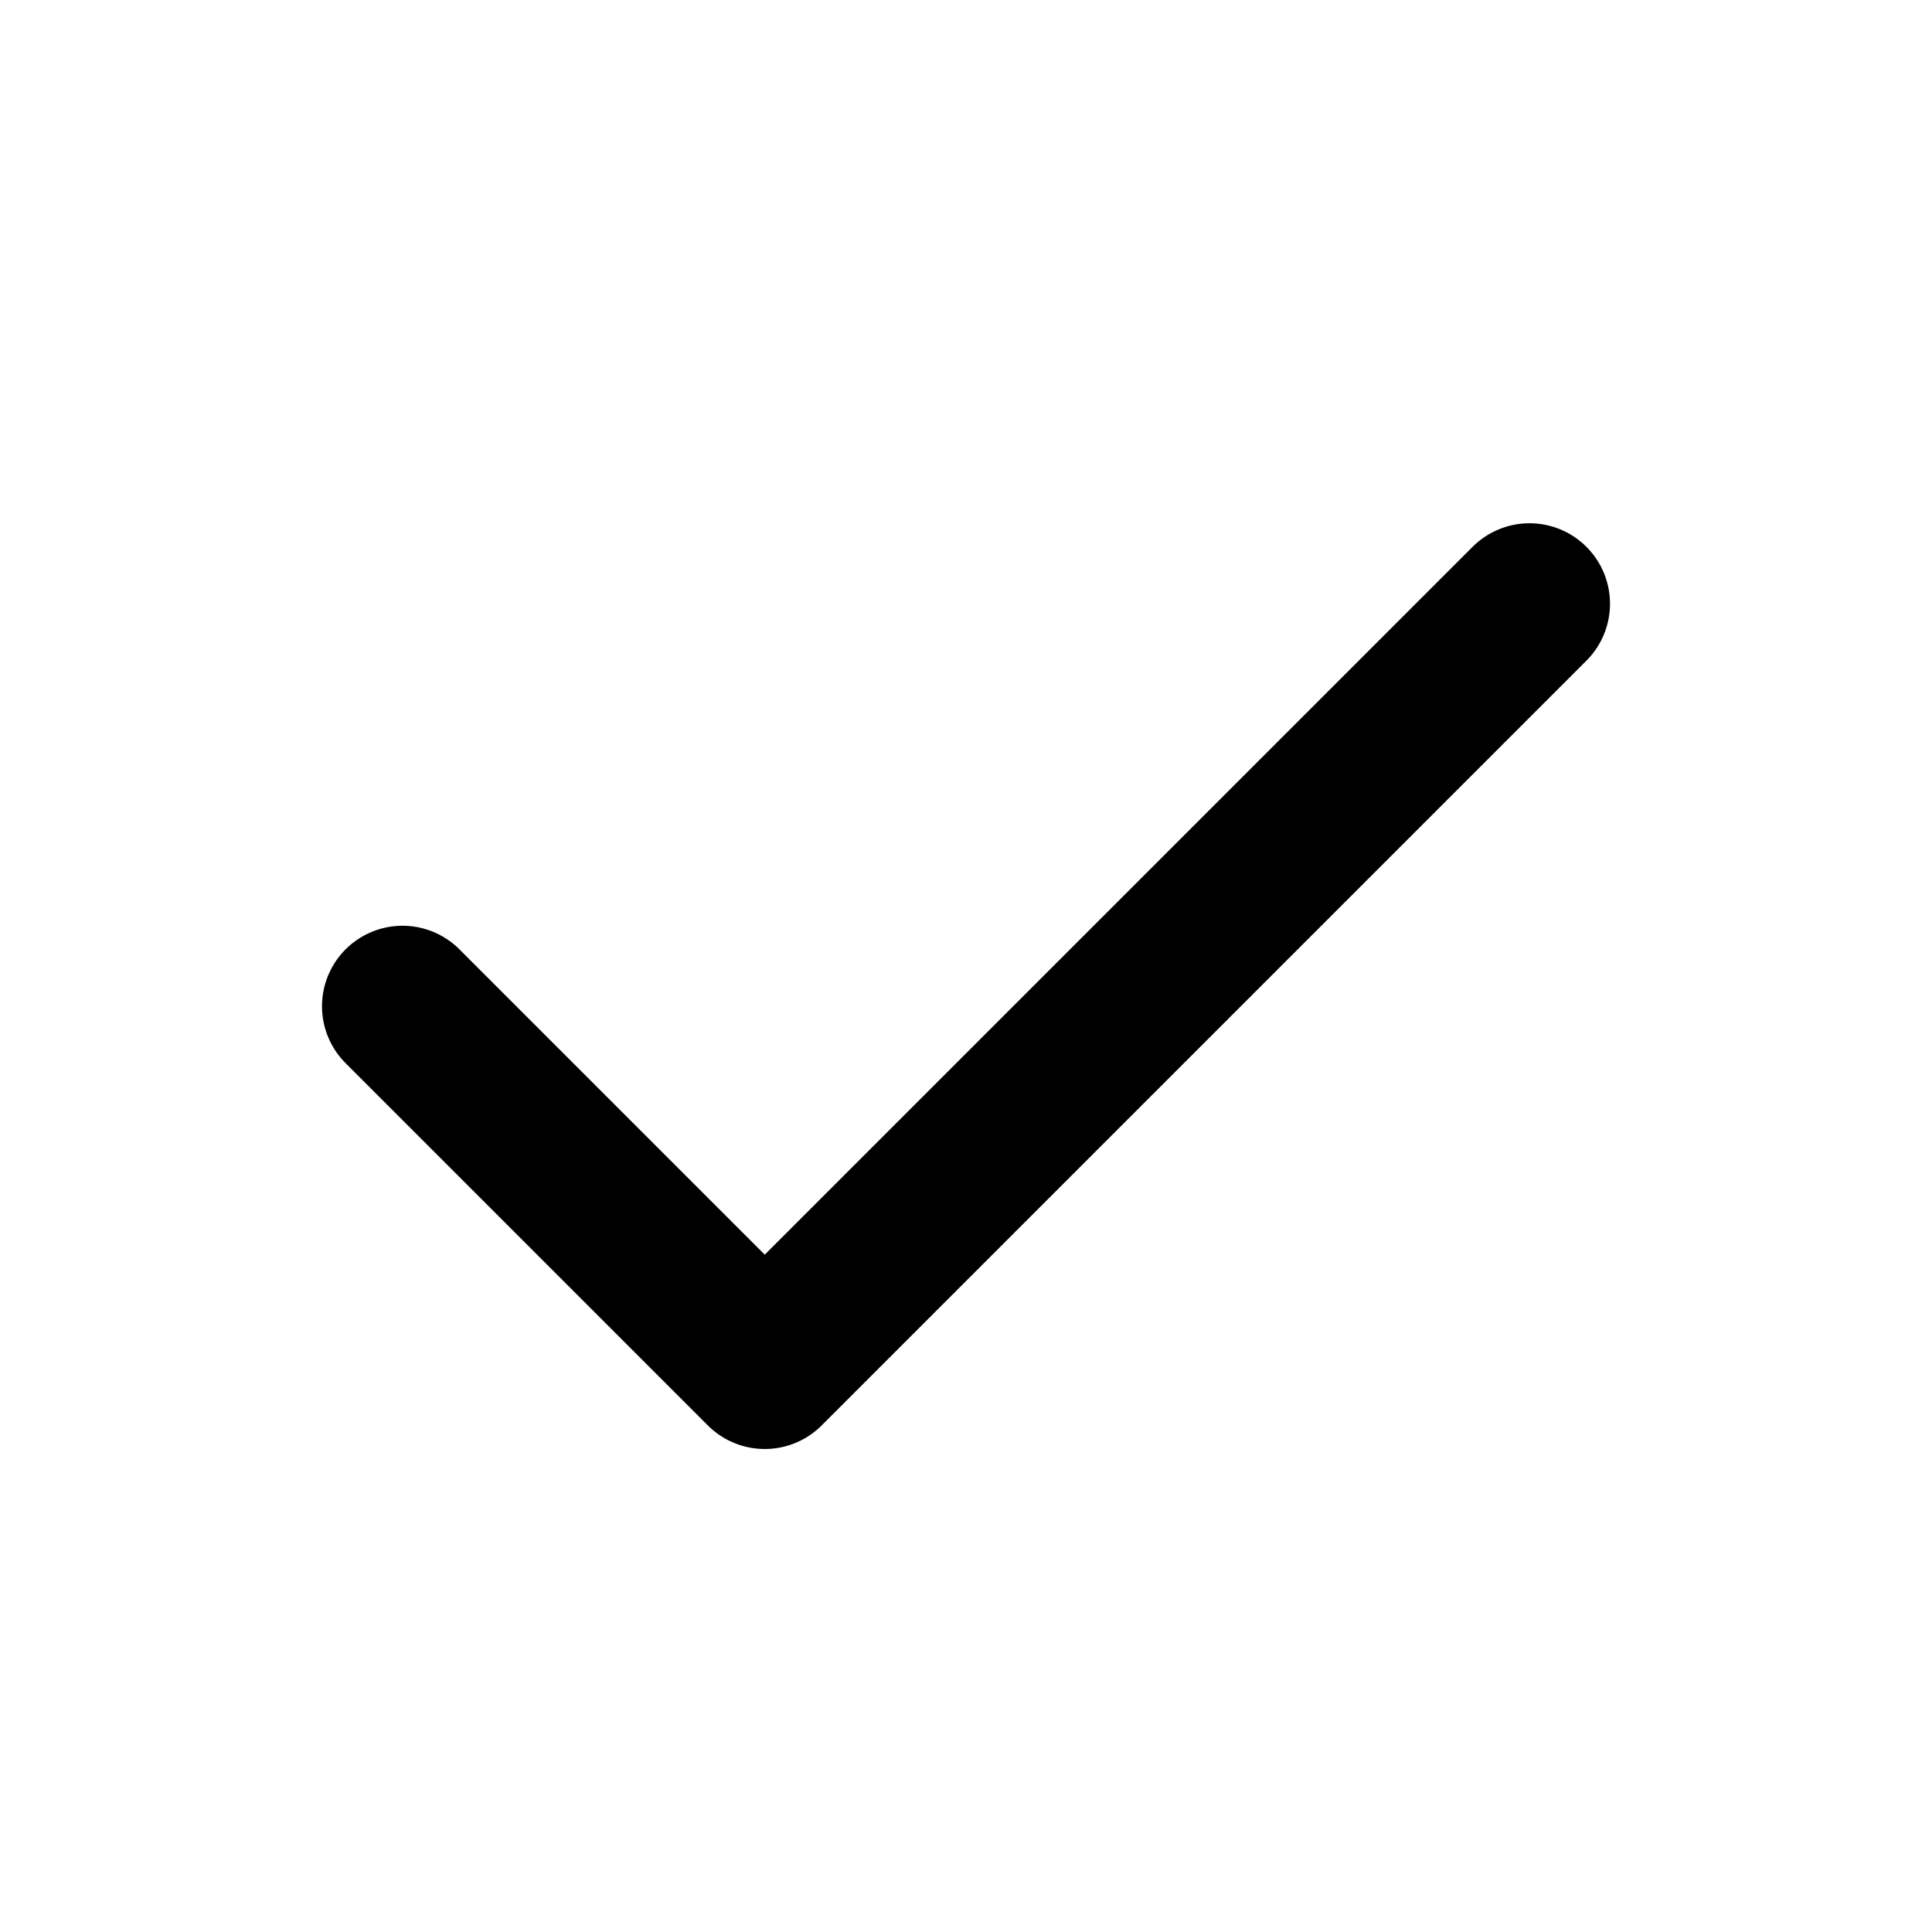
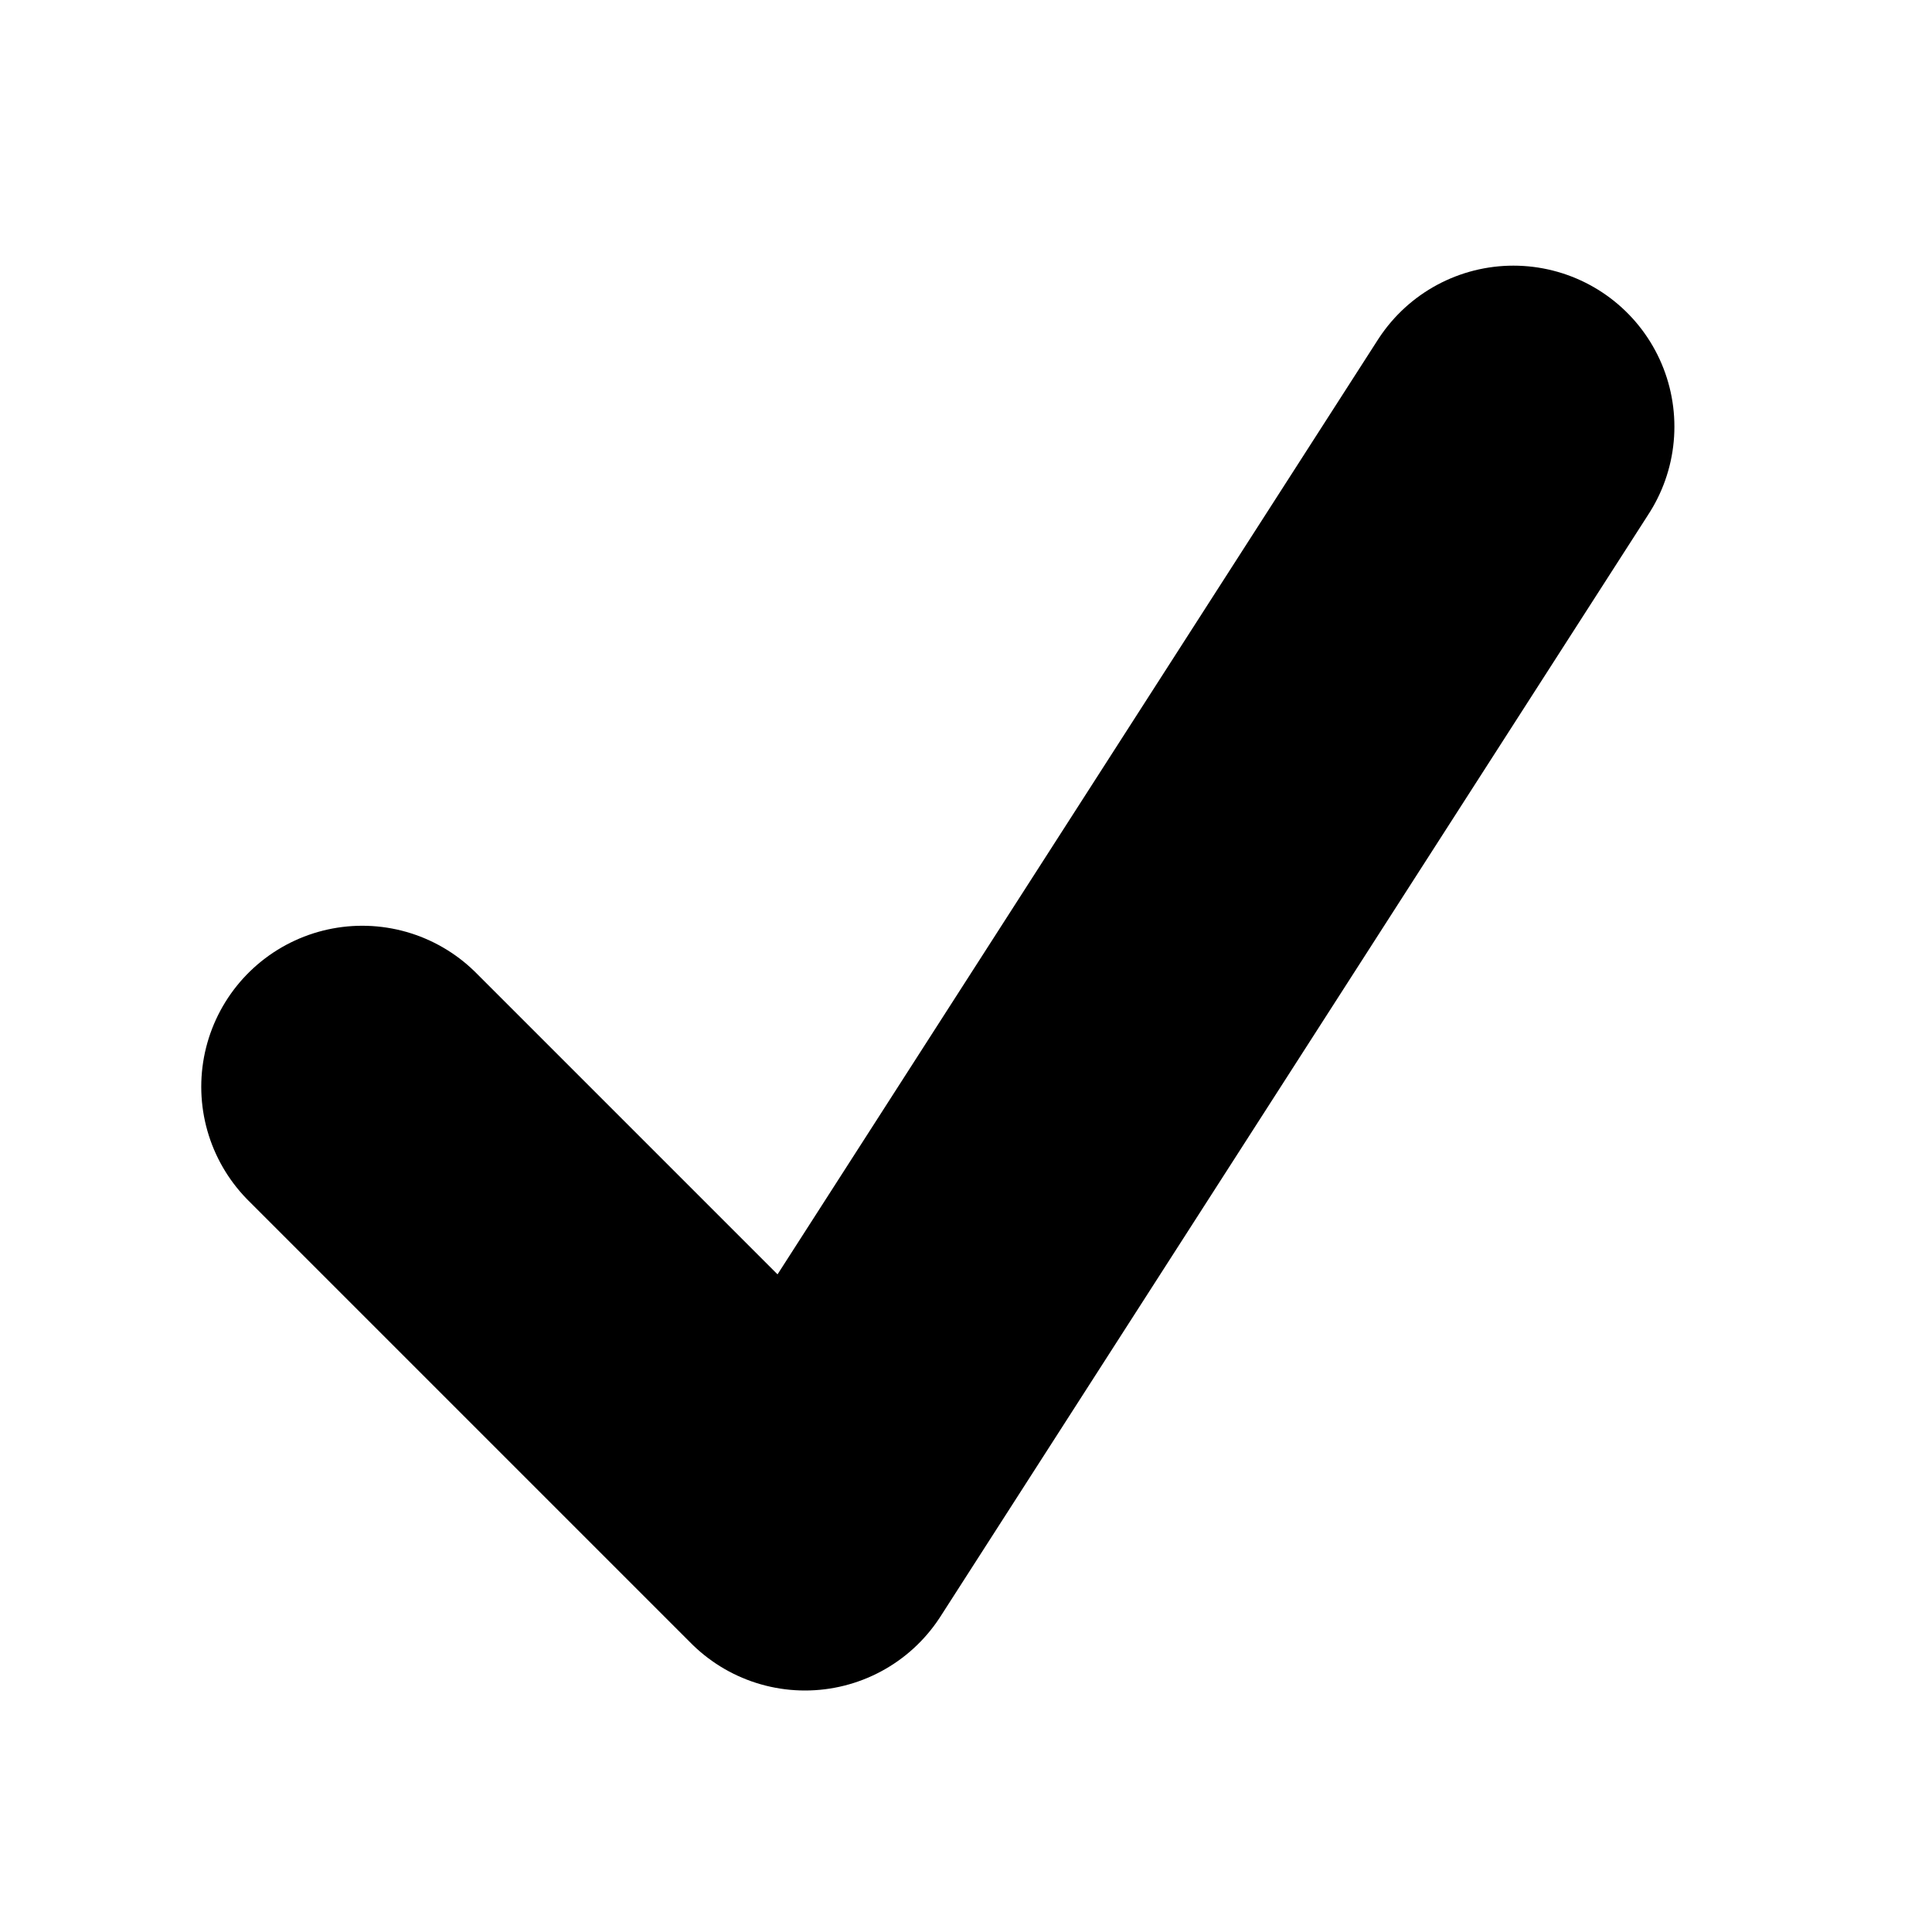
<svg xmlns="http://www.w3.org/2000/svg" width="24" height="24" viewBox="0 0 24 24">
-   <path d="M5 12.5l4.5 4.5L19 7.5" stroke="black" stroke-width="2" fill="none" stroke-linecap="round" stroke-linejoin="round" />
+   <path d="M4.5 13.5l5.5 5.5L18.8 5.3" stroke="black" stroke-width="4" fill="none" stroke-linecap="round" stroke-linejoin="round" />
</svg>
